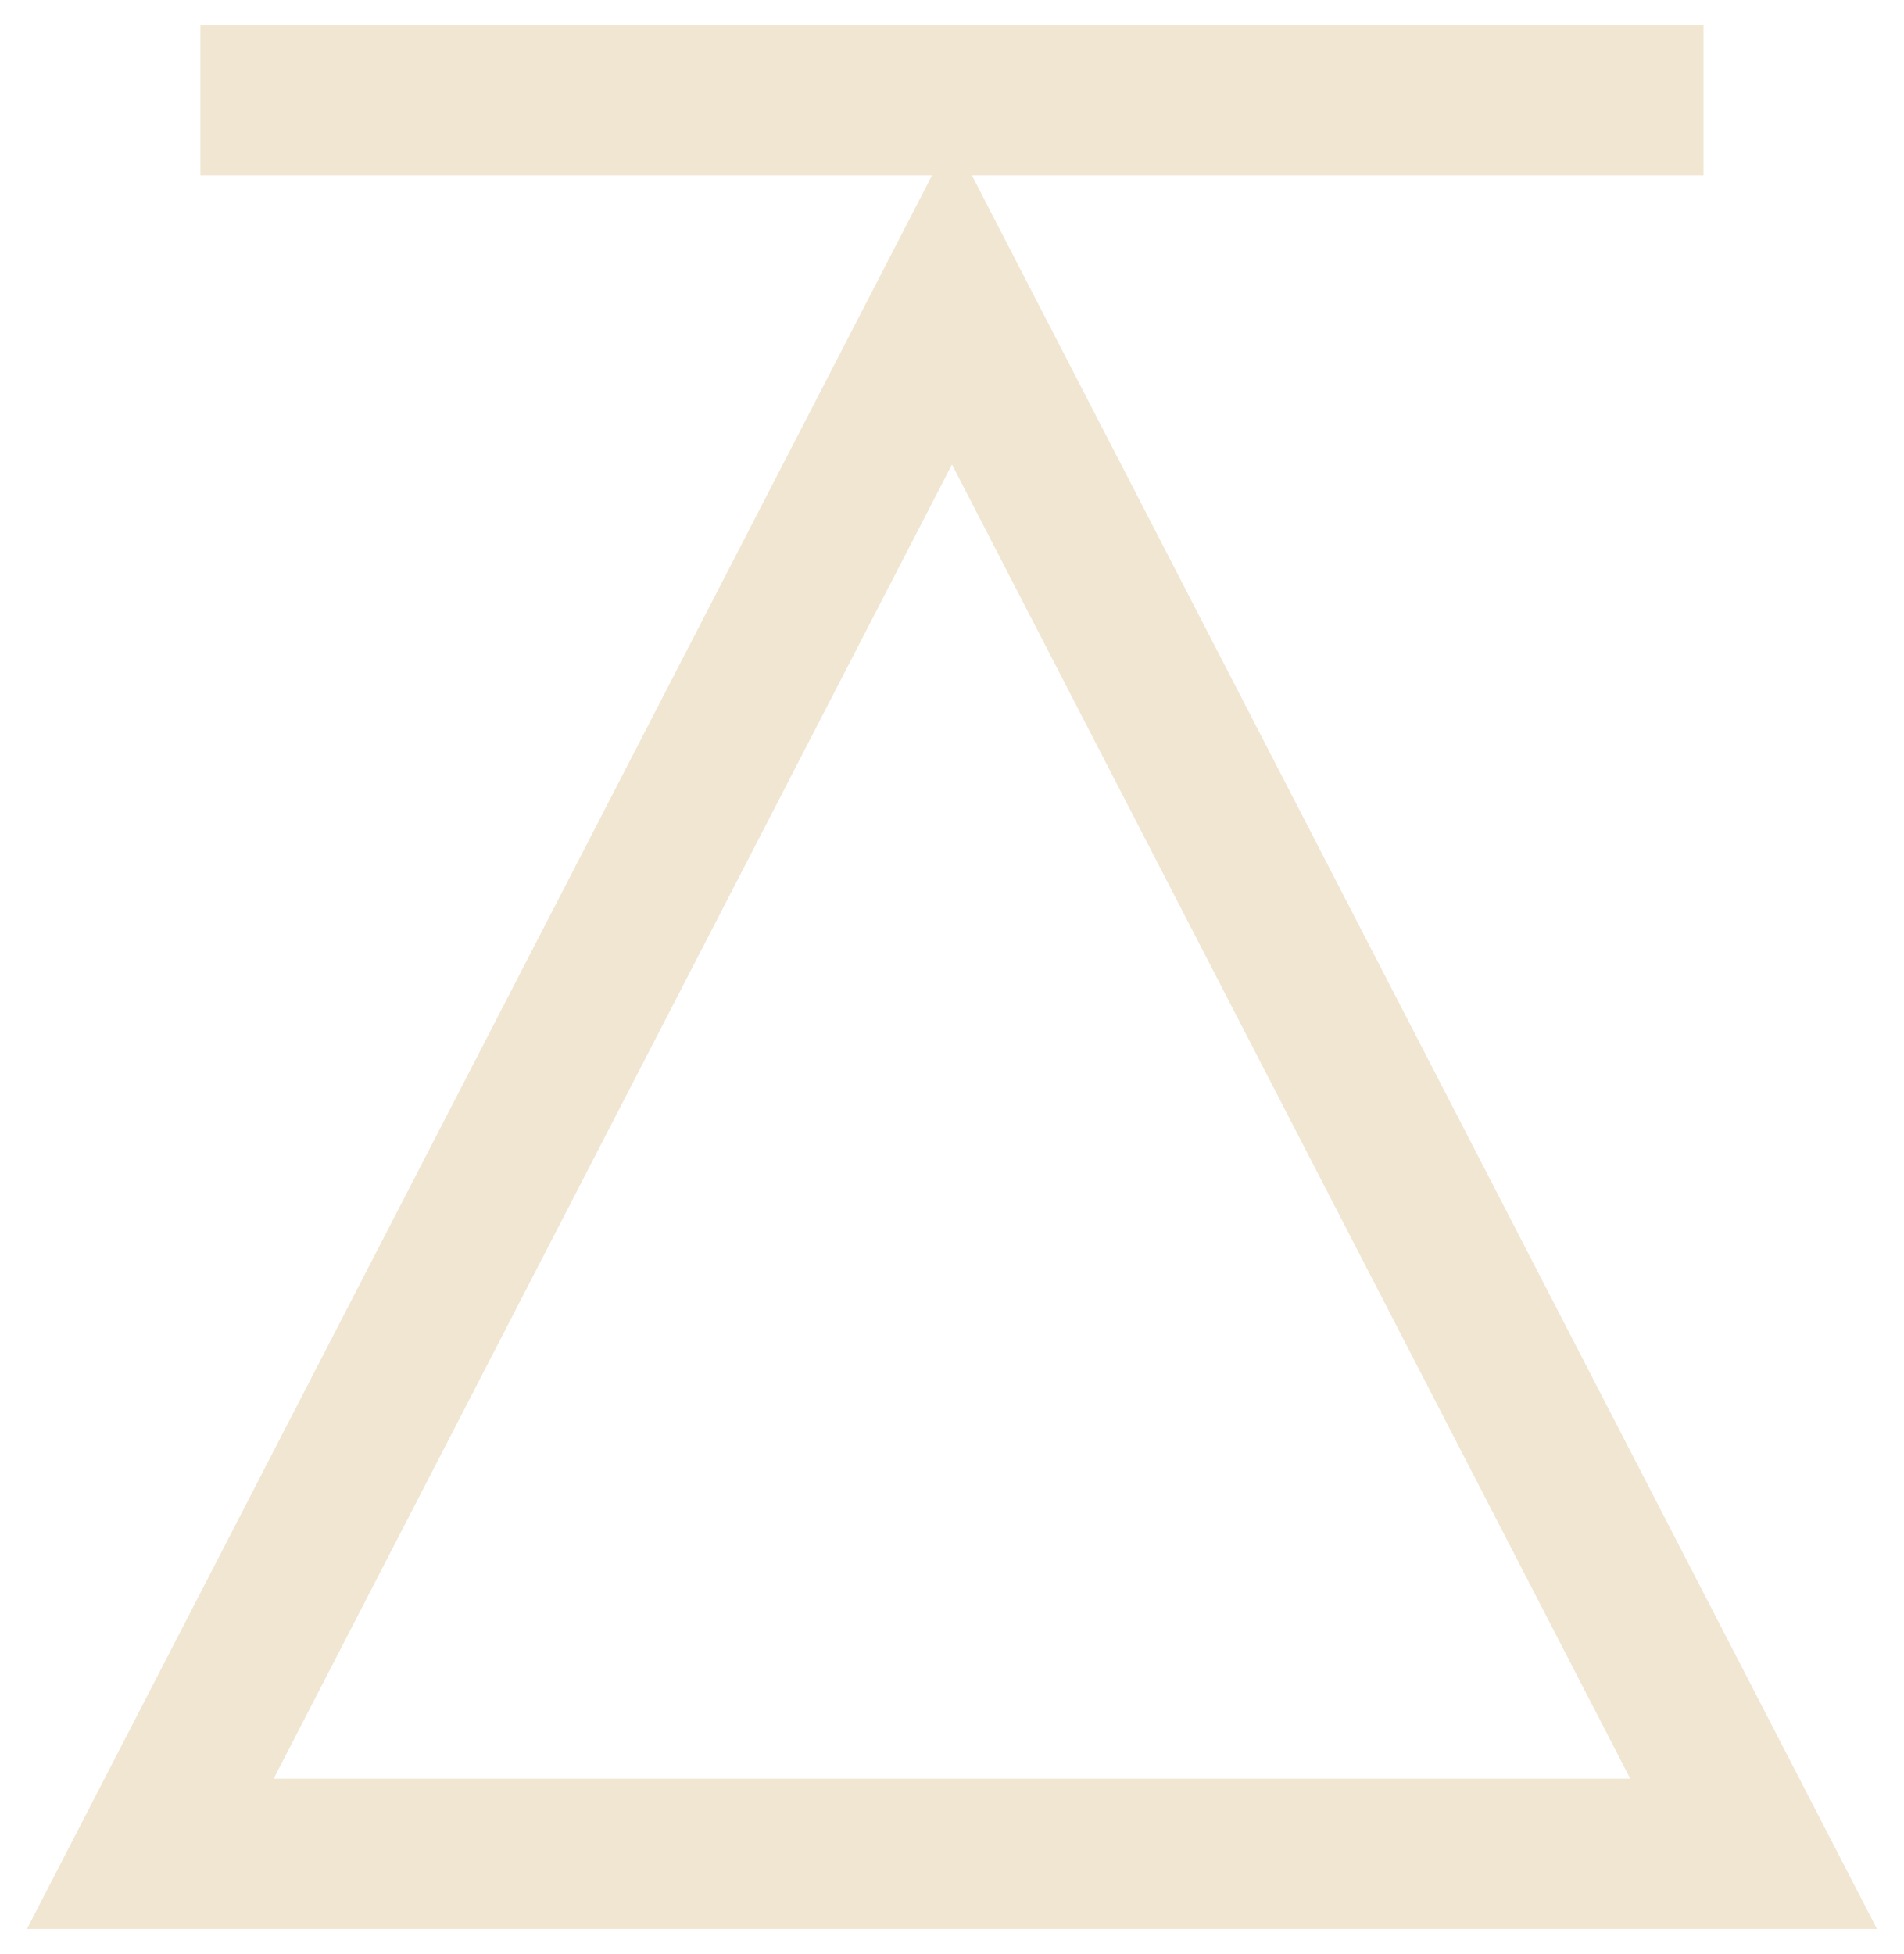
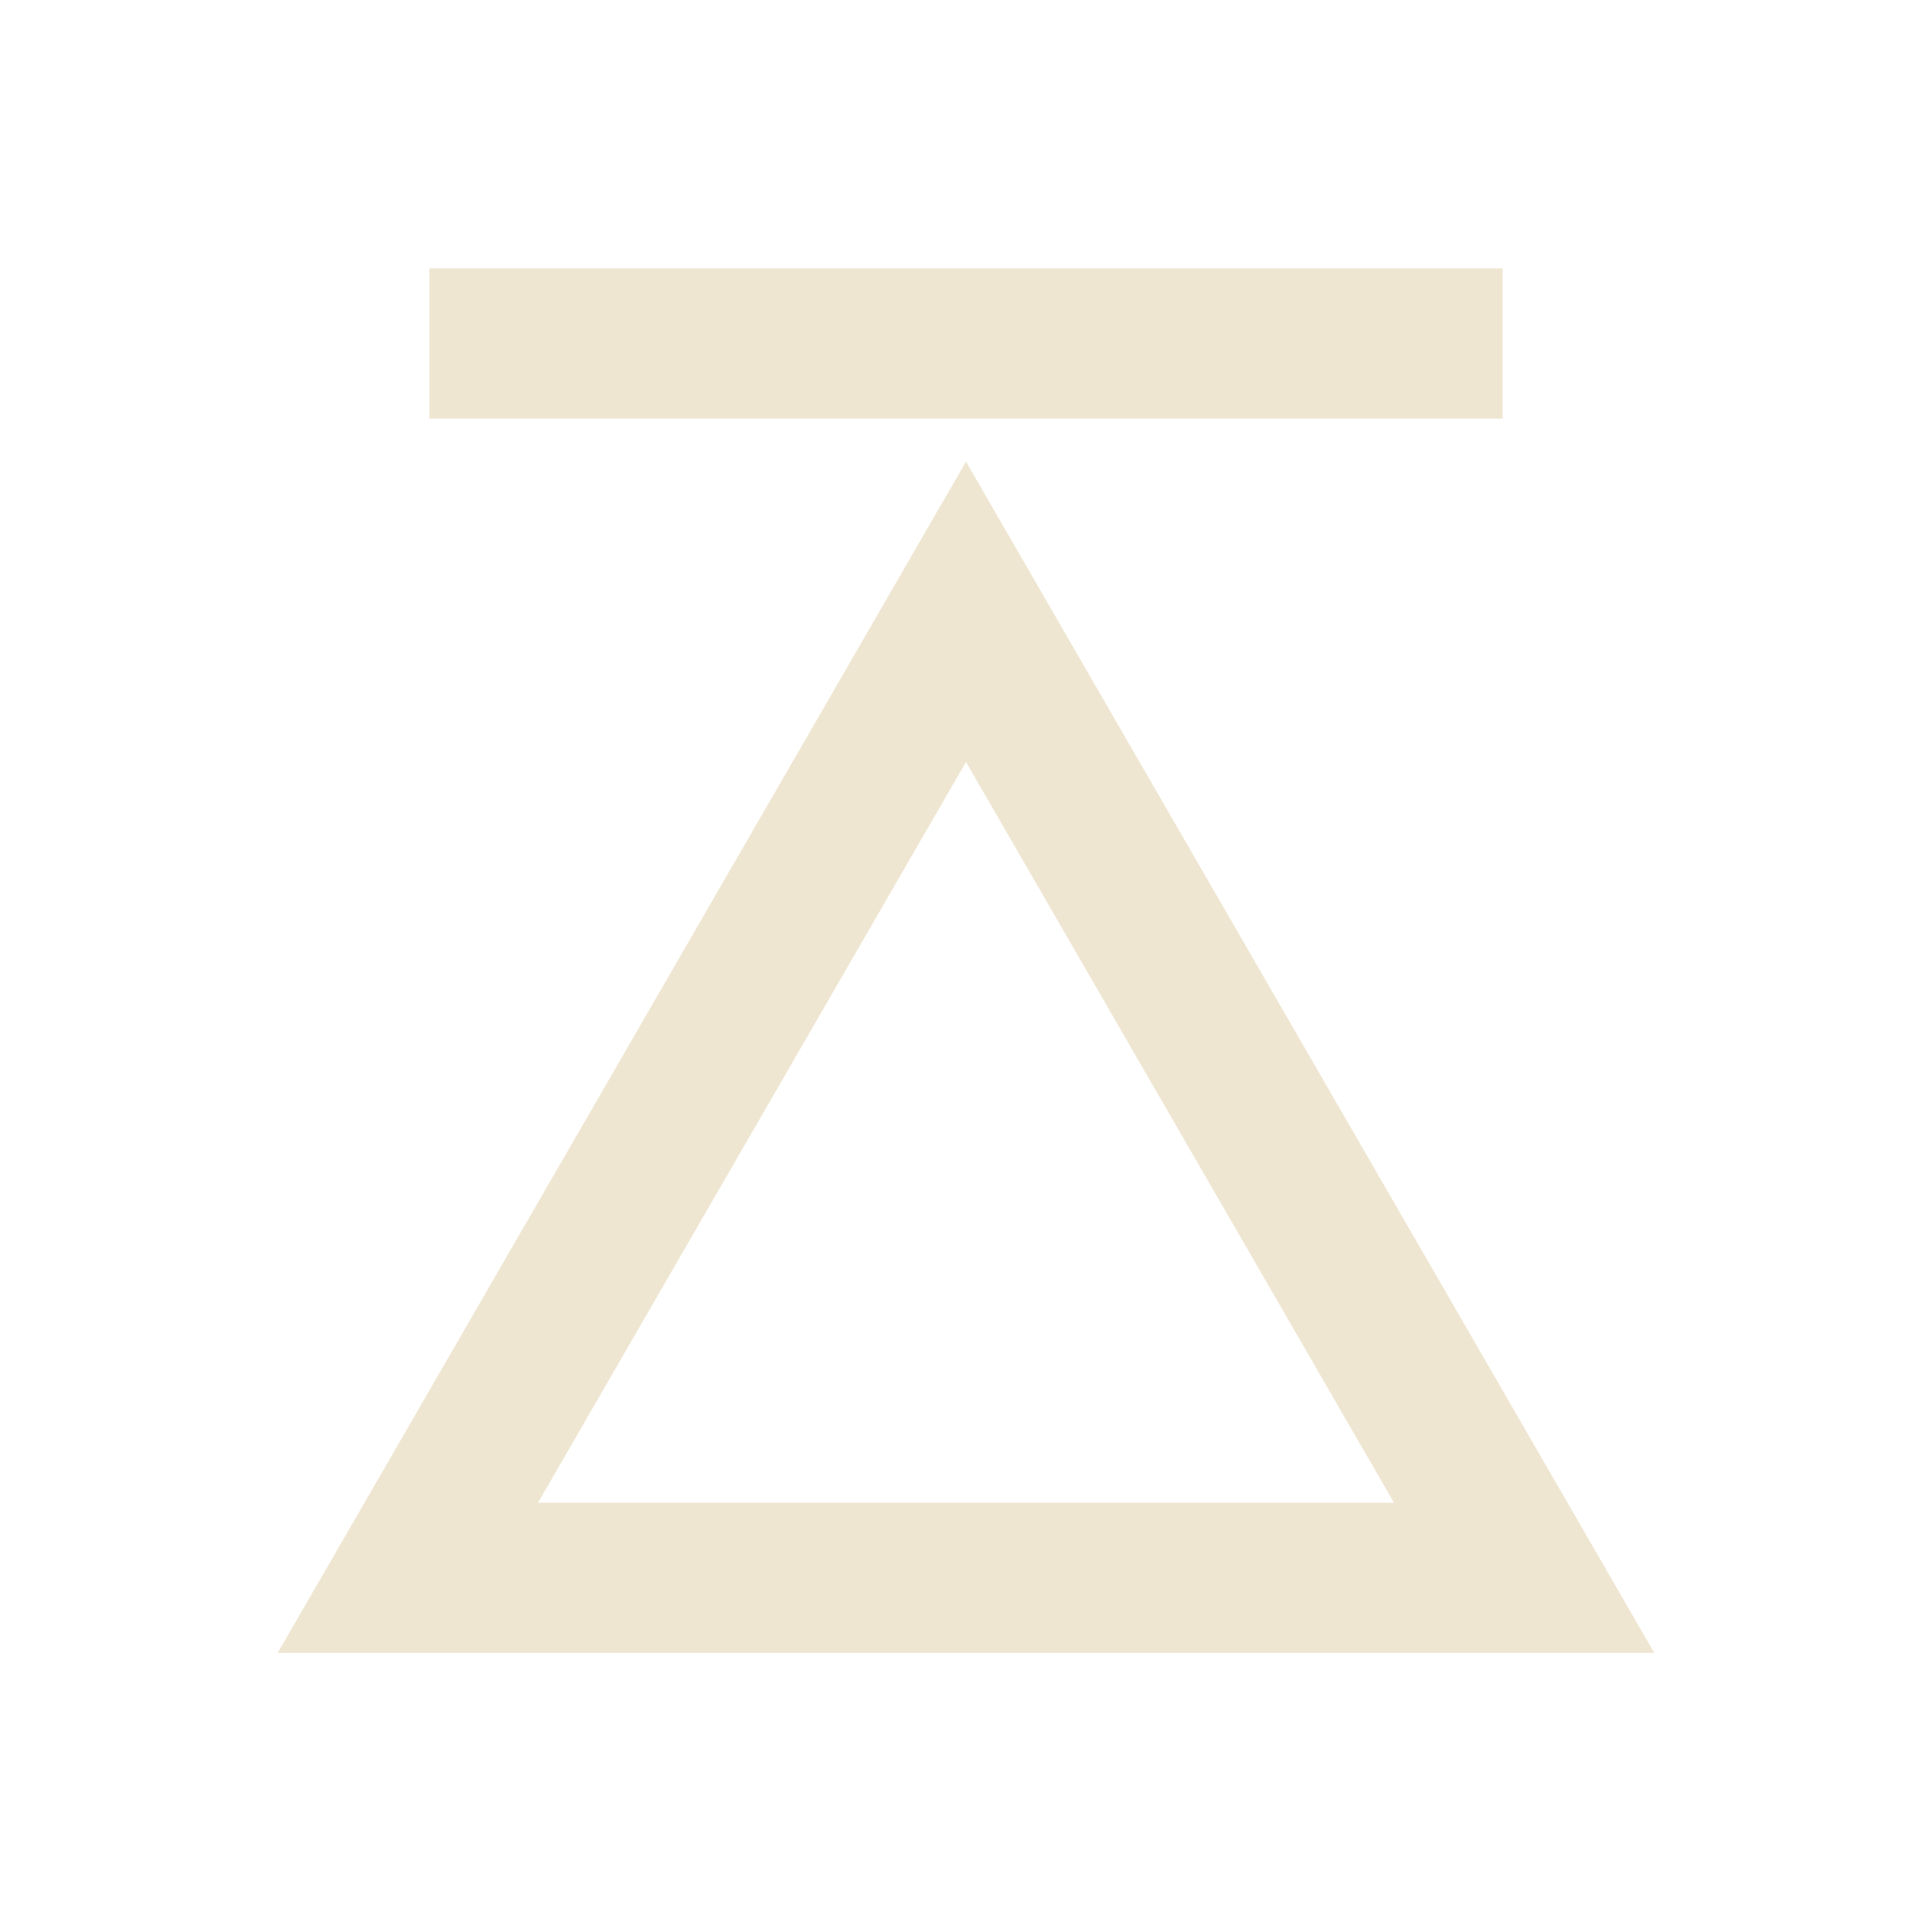
- <svg xmlns="http://www.w3.org/2000/svg" width="38px" height="39px" viewBox="0 0 38 39" version="1.1">
-   <defs />
-   <g id="Page-1" stroke="none" stroke-width="1" fill="none" fill-rule="evenodd">
-     <g id="Desktop-HD" transform="translate(-28, -1649)" stroke="#F0E6D2" stroke-width="3">
-       <g id="side-navbar" transform="translate(0, 672)">
-         <g id="item-1" transform="translate(0, 950)">
-           <g id="title-arcane" transform="translate(31, 22)">
-             <g id="picto-l'esprit" transform="translate(0, 6)">
-               <path d="M1,1 L31,1" id="Stroke-1" />
-               <polygon id="Stroke-3" points="32 36 0 36 16 5" />
-             </g>
-           </g>
-         </g>
-       </g>
-     </g>
-   </g>
+ <svg xmlns="http://www.w3.org/2000/svg" version="1.1" id="Calque_2" x="0px" y="0px" viewBox="0 0 90 90" style="enable-background:new 0 0 90 90;" xml:space="preserve">
+   <style type="text/css">
+ 	.st0{fill:none;stroke:#EFE6D2;stroke-width:7;stroke-miterlimit:10;}
+ 	.st1{fill:#EFE6D2;stroke:#EFE6D2;stroke-width:7;stroke-miterlimit:10;}
+ </style>
+   <polygon id="XMLID_234_" class="st0" points="19,73.5 45,28.5 71,73.5 " />
+   <line id="XMLID_1_" class="st1" x1="20" y1="16" x2="70" y2="16" />
</svg>
